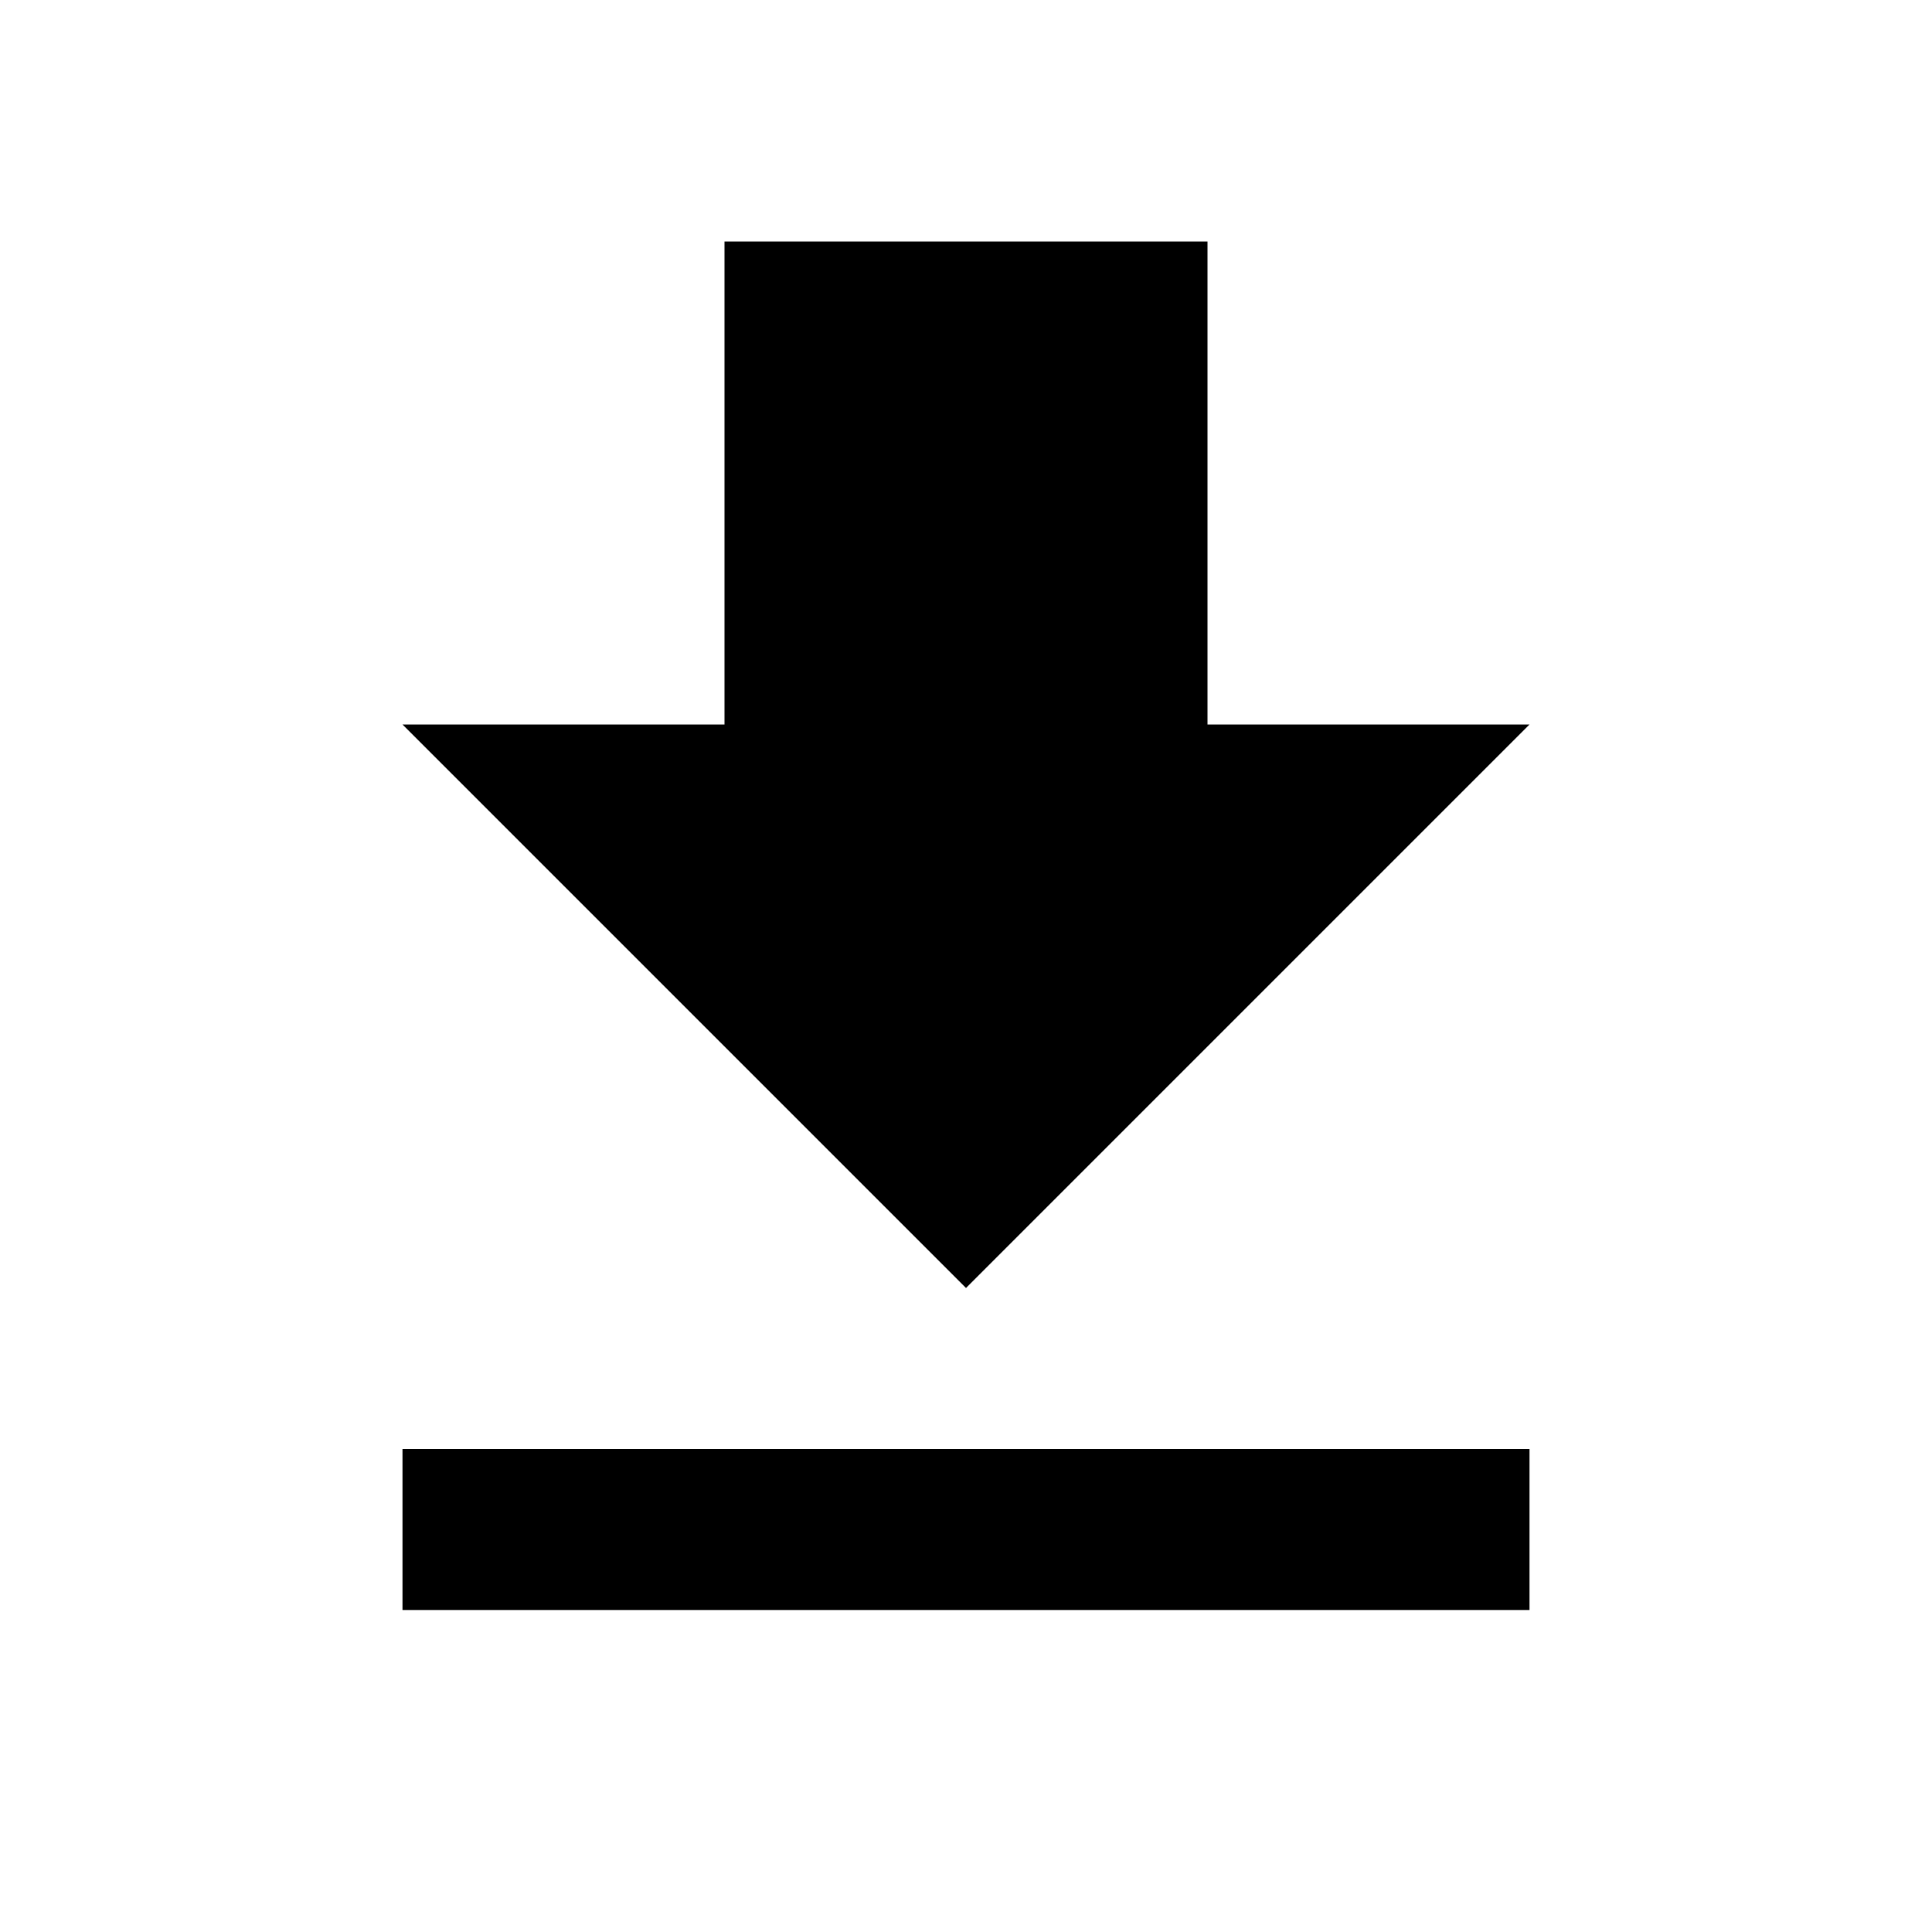
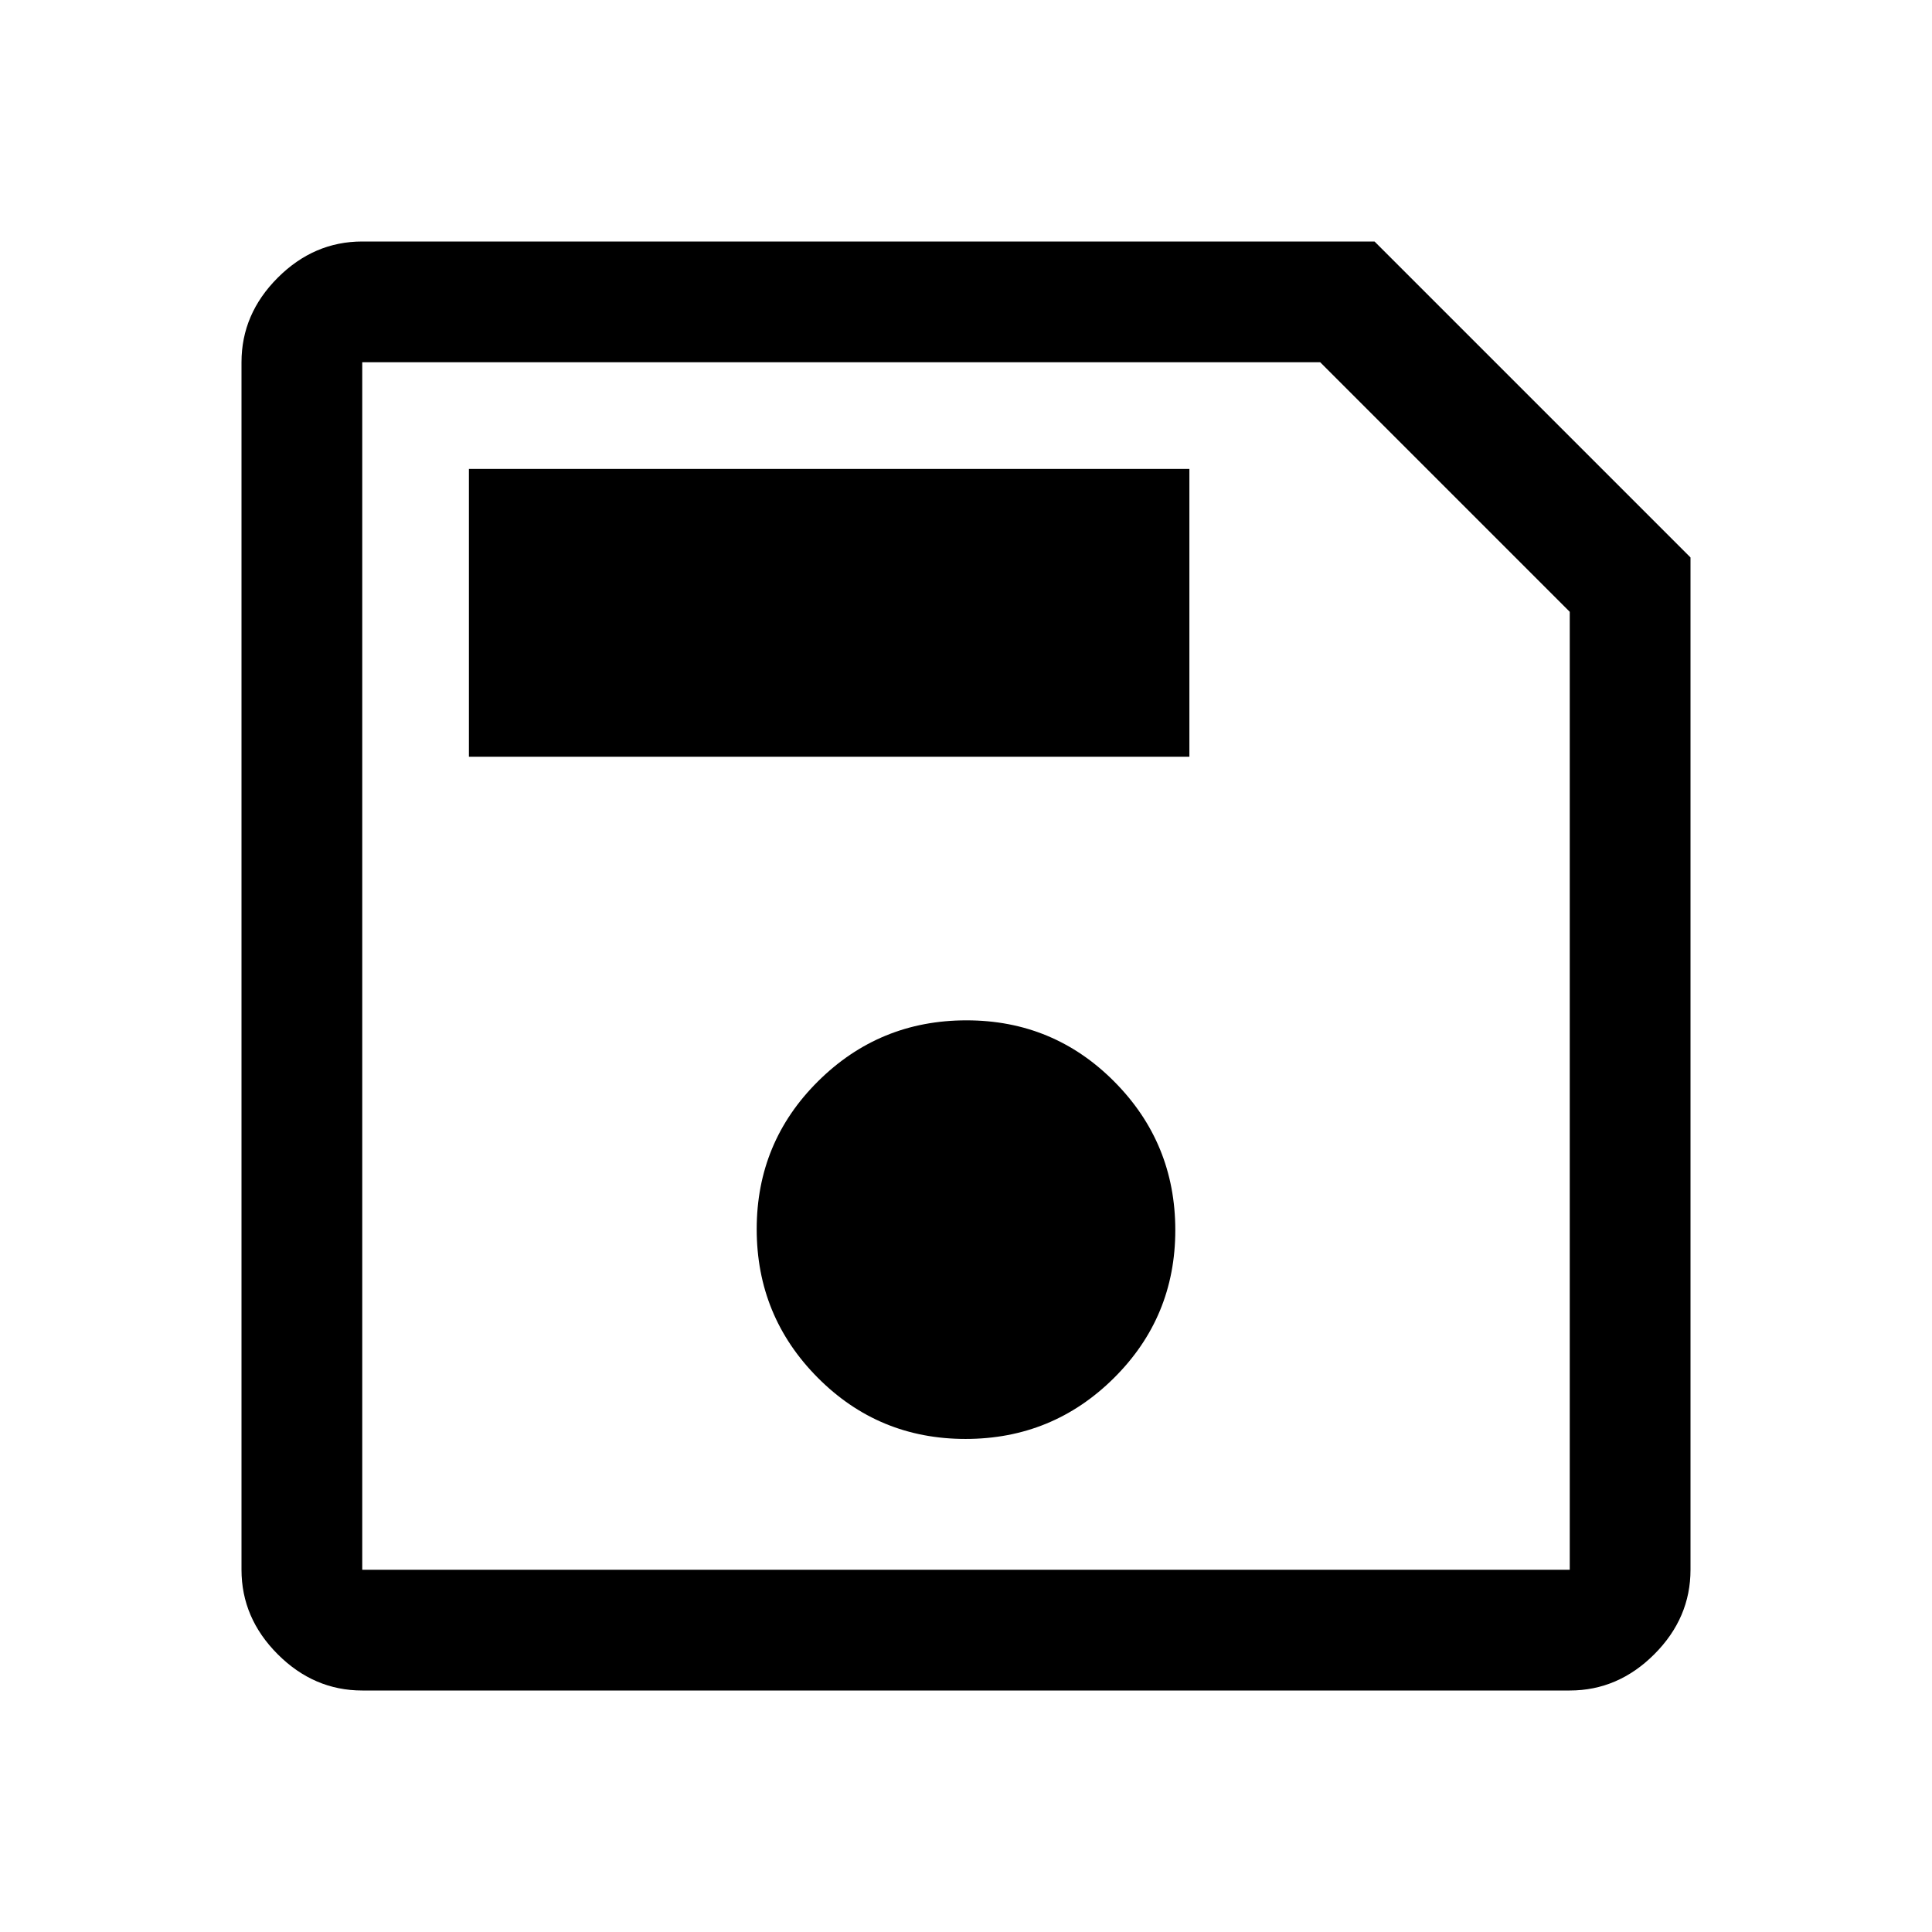
- <svg xmlns="http://www.w3.org/2000/svg" height="24px" viewBox="0 0 24 24" width="24px" fill="#000000">
-   <path d="M0 0h24v24H0z" fill="none" />
-   <path d="M19 9h-4V3H9v6H5l7 7 7-7zM5 18v2h14v-2H5z" />
+ <svg xmlns="http://www.w3.org/2000/svg" height="48" viewBox="0 -960 960 960" width="48">
+   <path d="M840-683v503q0 24-18 42t-42 18H180q-24 0-42-18t-18-42v-600q0-24 18-42t42-18h503l157 157Zm-60 27L656-780H180v600h600v-476ZM479.765-245Q523-245 553.5-275.265q30.5-30.264 30.5-73.5Q584-392 553.735-422.5q-30.264-30.5-73.5-30.5Q437-453 406.5-422.735q-30.5 30.264-30.5 73.5Q376-306 406.265-275.5q30.264 30.5 73.5 30.5ZM233-584h358v-143H233v143Zm-53-72v476-600 124Z" />
</svg>
